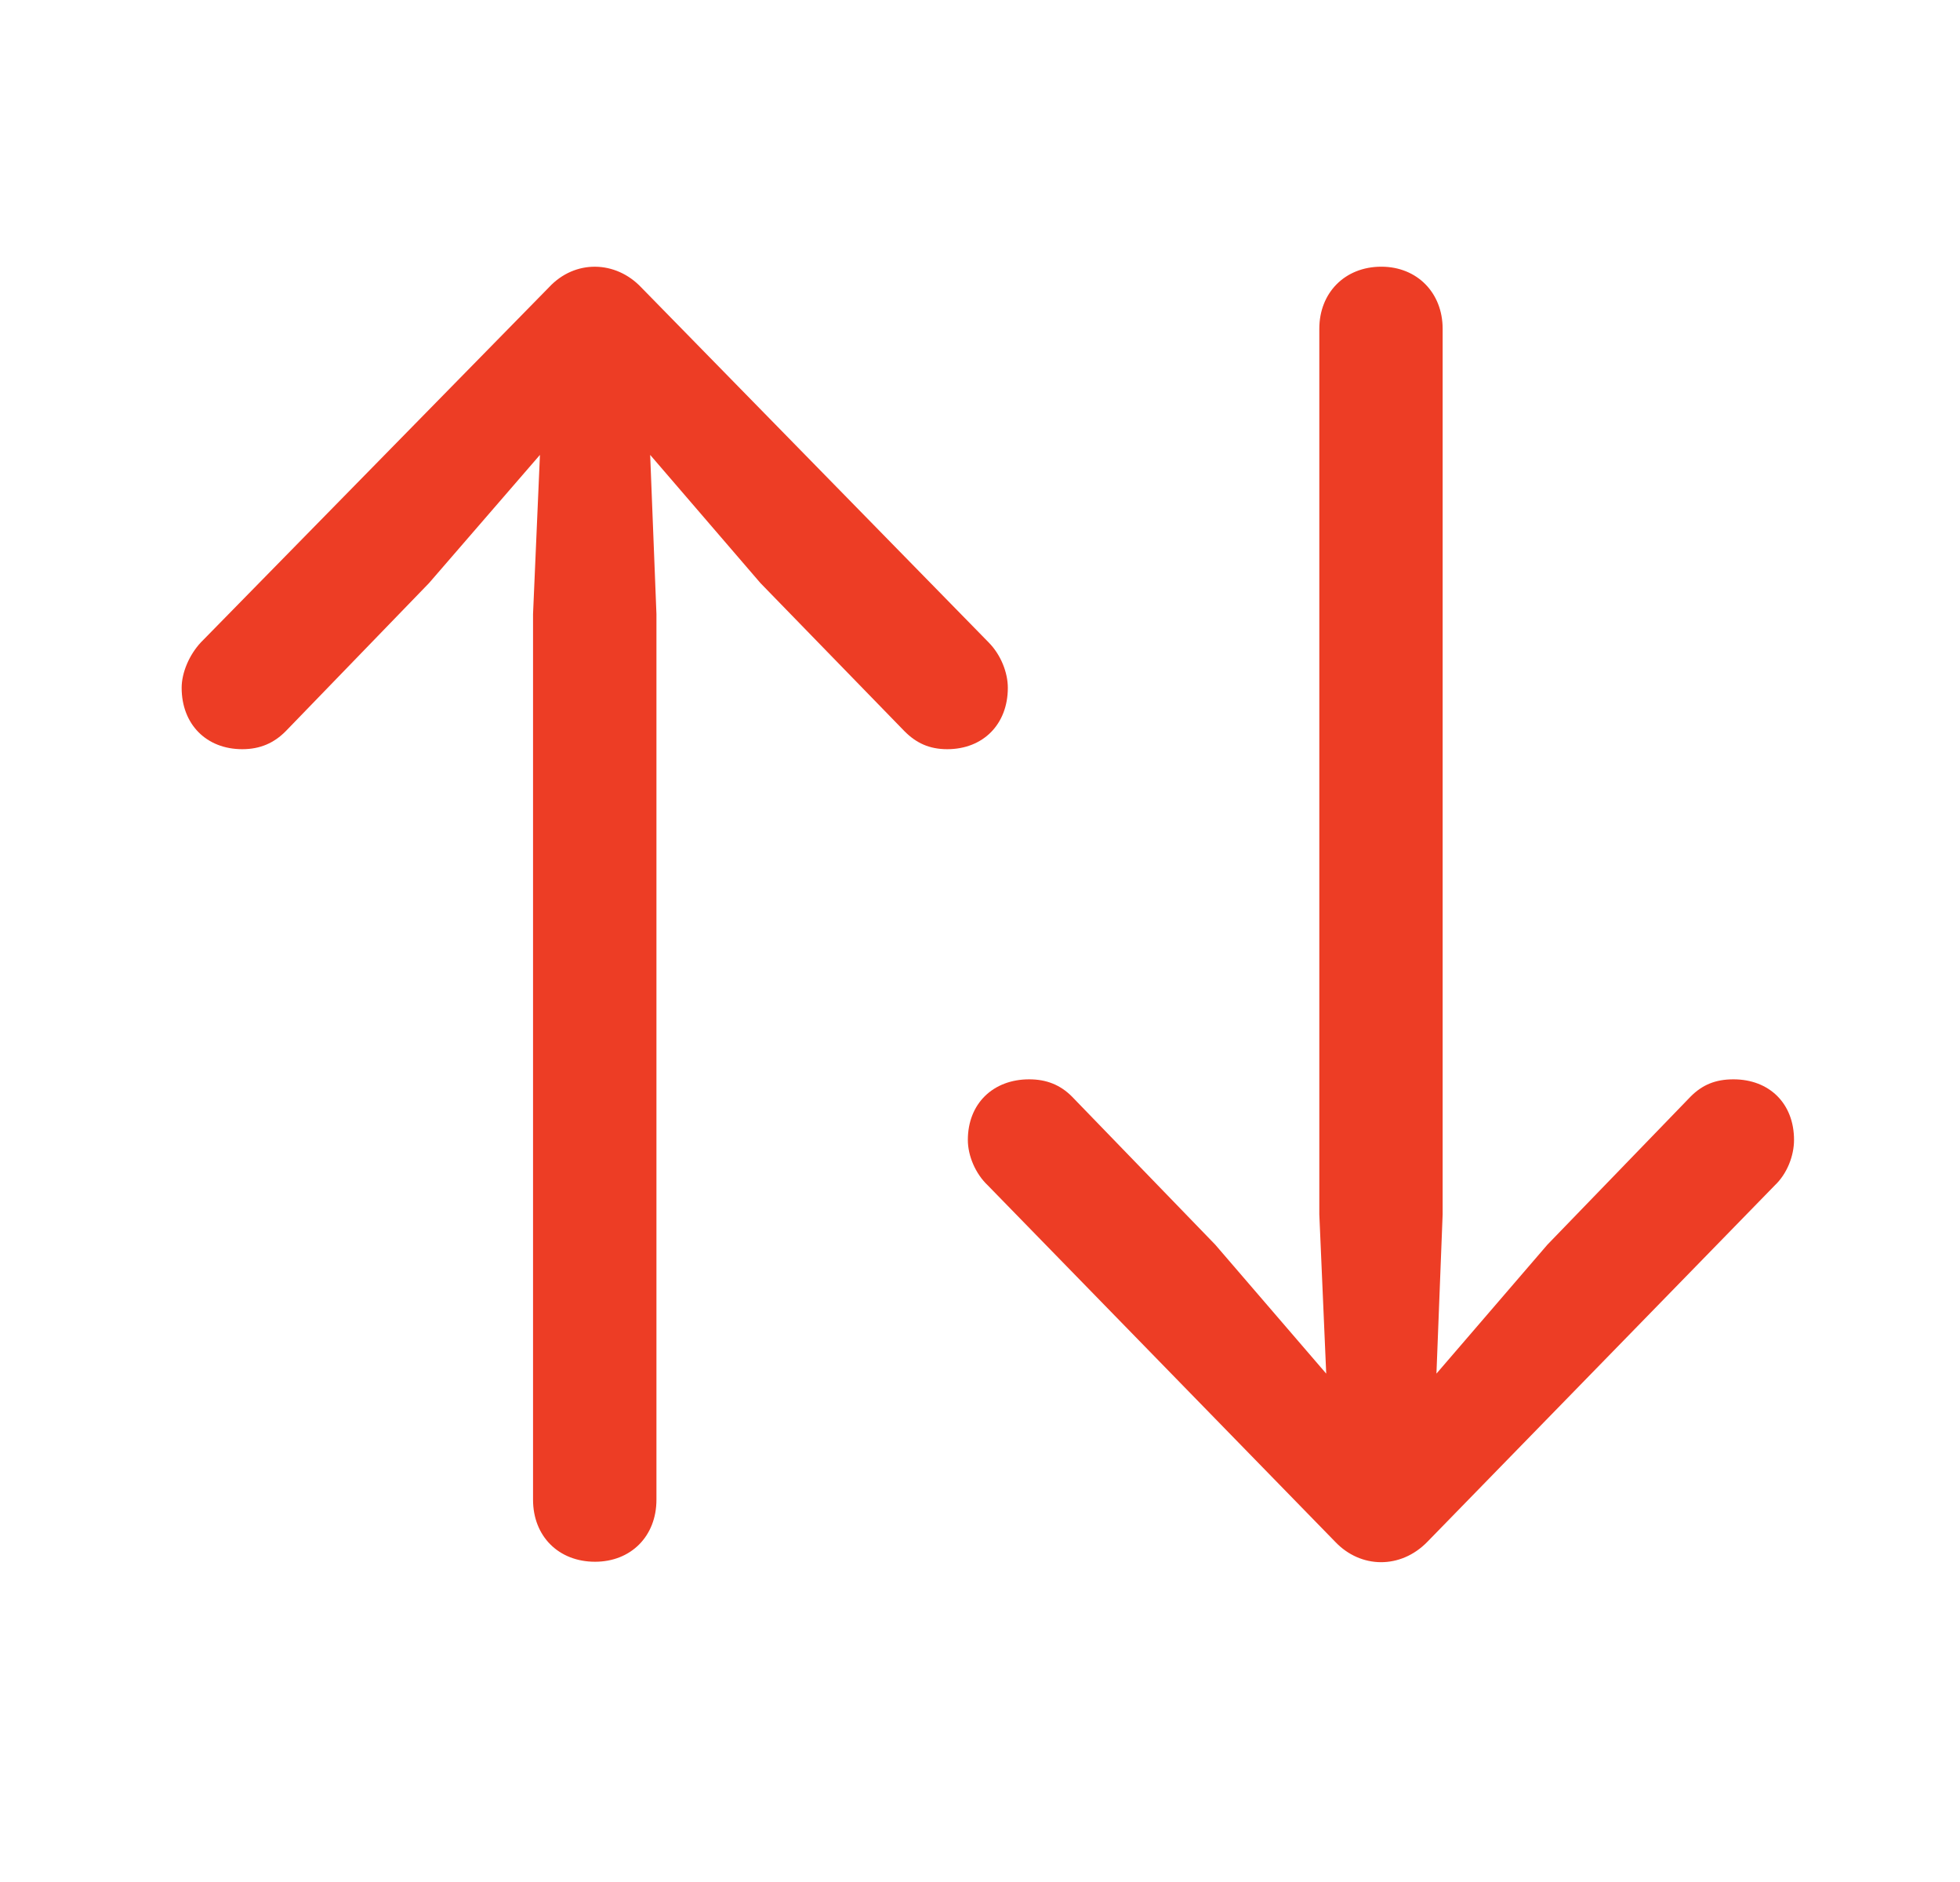
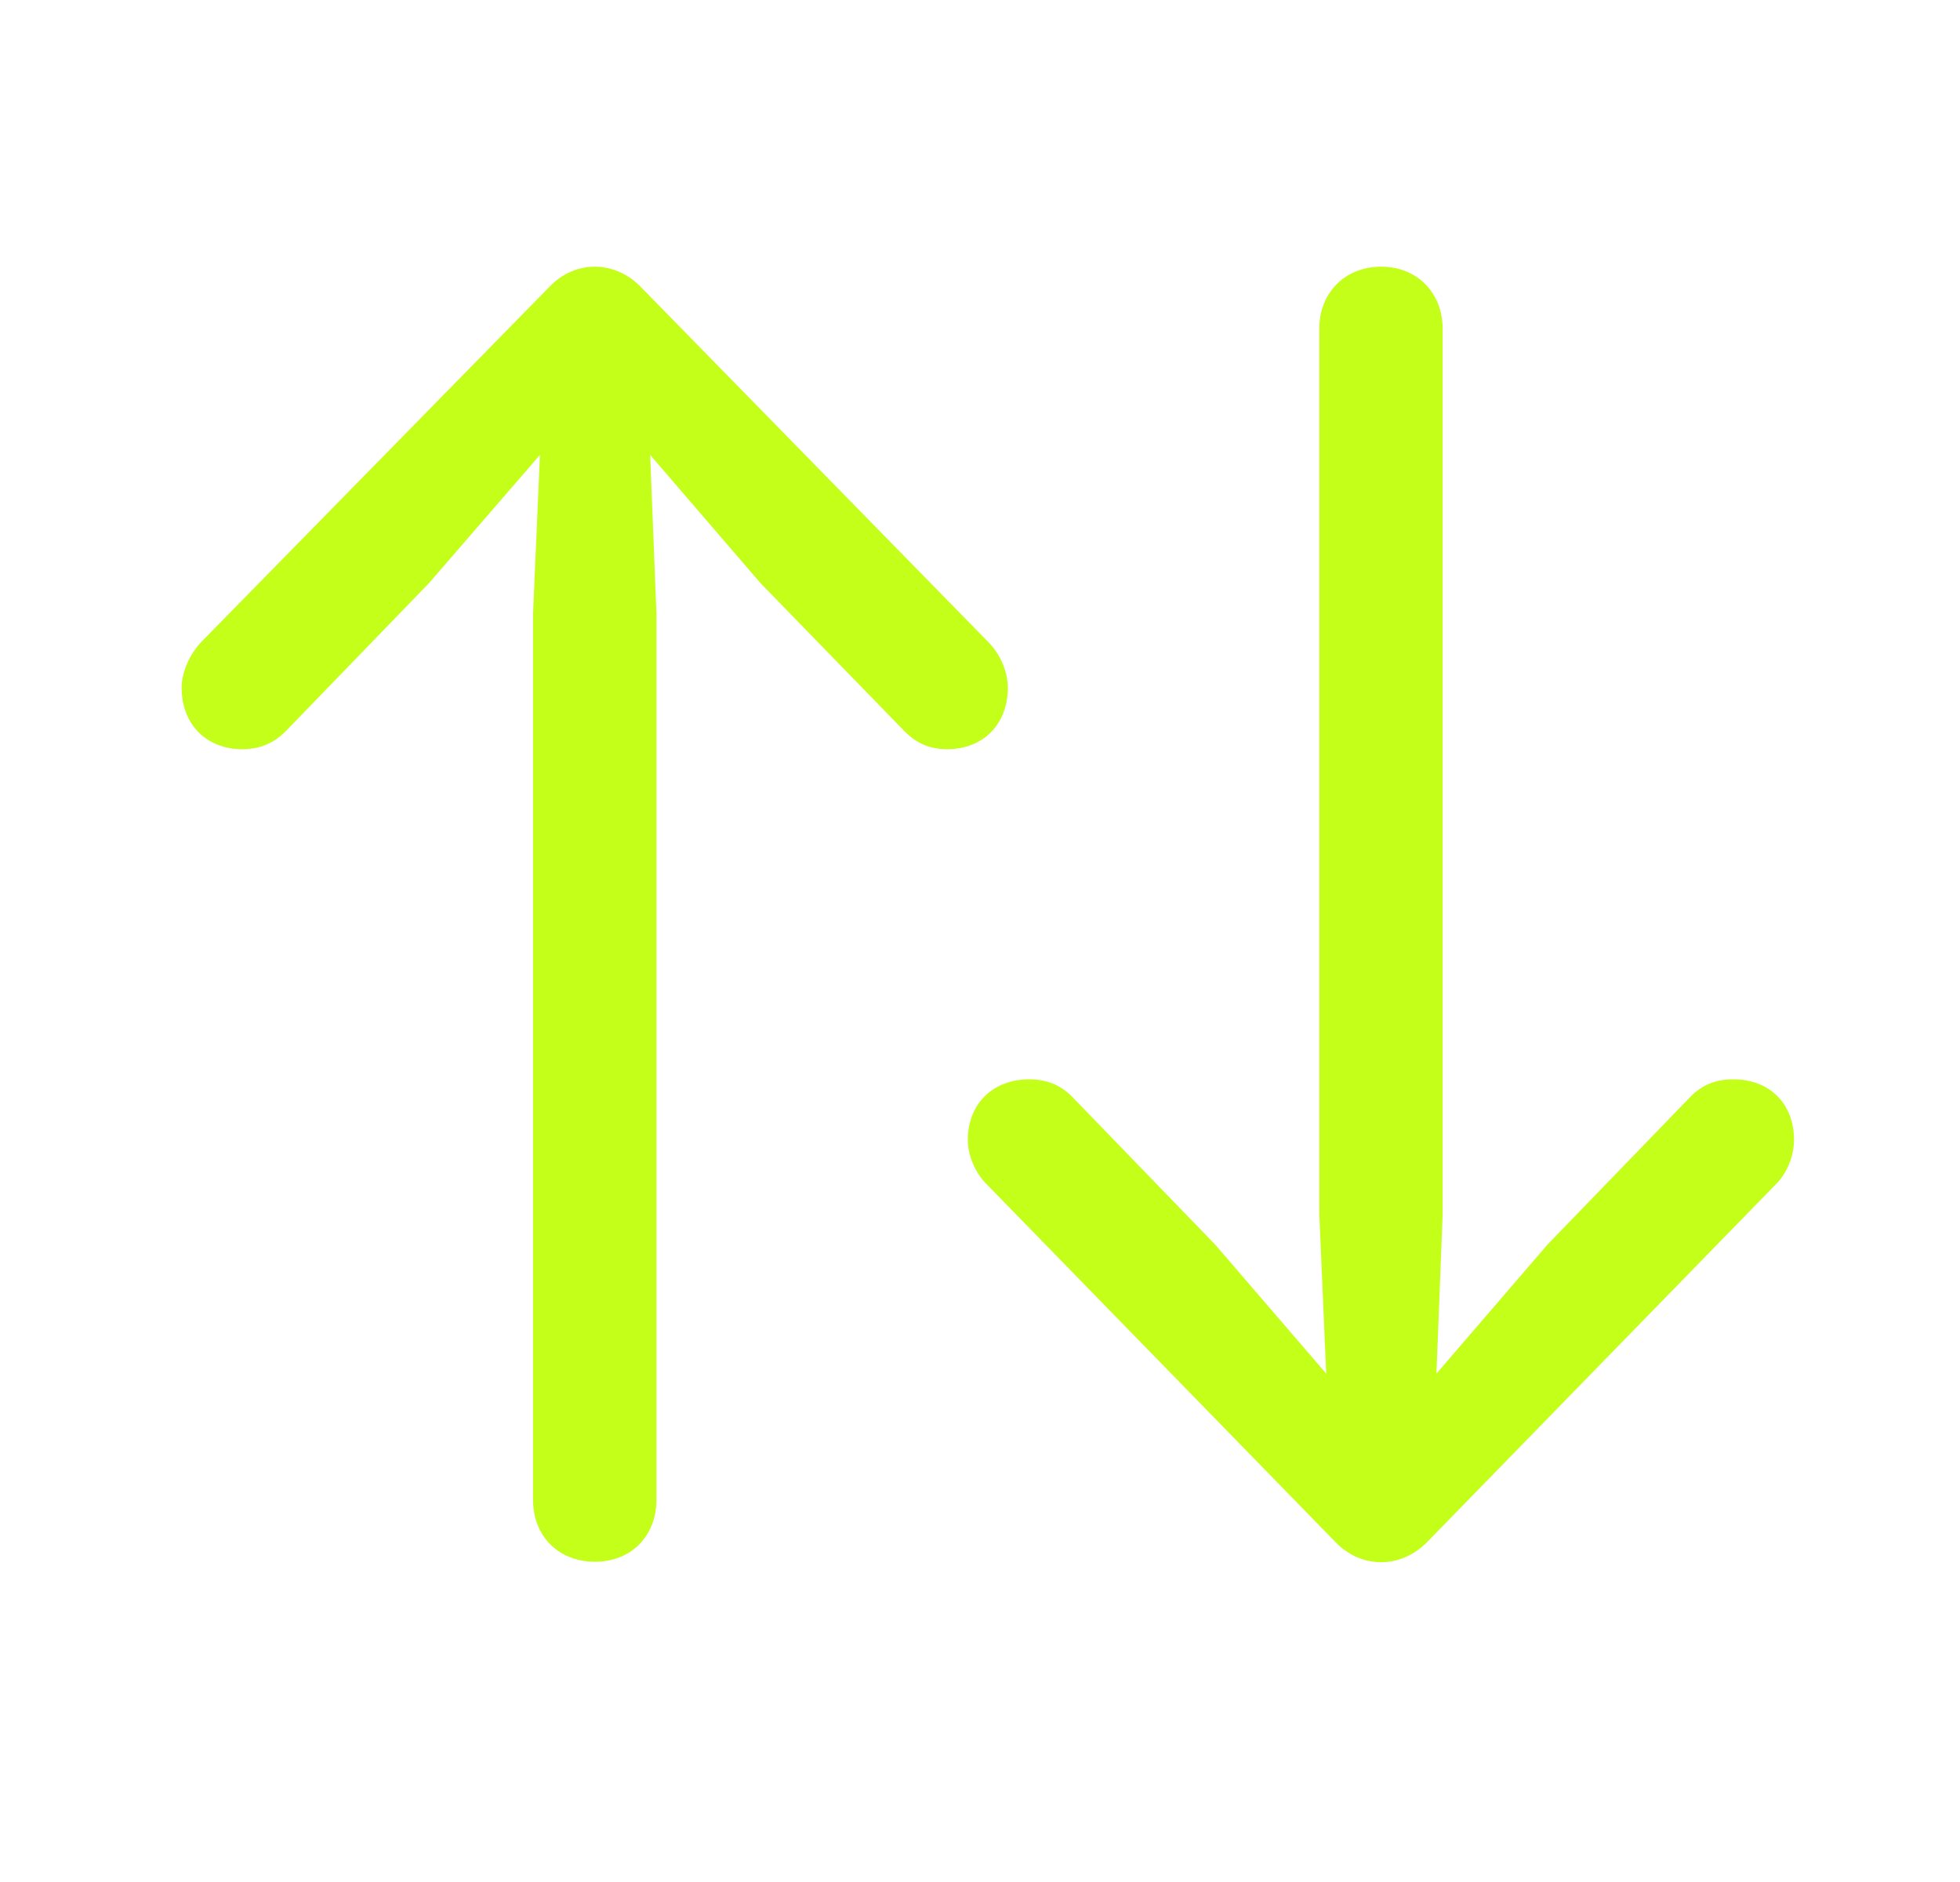
<svg xmlns="http://www.w3.org/2000/svg" width="25" height="24" viewBox="0 0 25 24" fill="none">
-   <path d="M7.001 3.665L2.563 8.191C2.414 8.35 2.317 8.578 2.317 8.771C2.317 9.237 2.633 9.554 3.09 9.554C3.319 9.554 3.495 9.475 3.644 9.325L5.472 7.436L6.887 5.801L6.799 7.831V19.125C6.799 19.591 7.125 19.916 7.59 19.916C8.047 19.916 8.373 19.591 8.373 19.125V7.831L8.293 5.801L9.7 7.436L11.537 9.325C11.686 9.475 11.853 9.554 12.082 9.554C12.539 9.554 12.855 9.237 12.855 8.771C12.855 8.578 12.767 8.35 12.609 8.191L8.179 3.665C7.854 3.322 7.335 3.305 7.001 3.665ZM18.207 19.661L22.637 15.117C22.795 14.968 22.883 14.739 22.883 14.537C22.883 14.071 22.567 13.764 22.11 13.764C21.881 13.764 21.714 13.834 21.565 13.983L19.737 15.873L18.322 17.517L18.401 15.486V4.192C18.401 3.735 18.076 3.401 17.619 3.401C17.153 3.401 16.828 3.735 16.828 4.192V15.486L16.916 17.517L15.501 15.873L13.672 13.983C13.523 13.834 13.347 13.764 13.127 13.764C12.67 13.764 12.345 14.071 12.345 14.537C12.345 14.739 12.442 14.968 12.6 15.117L17.03 19.661C17.355 20.004 17.865 20.013 18.207 19.661Z" fill="#ED3D25" />
+   <path d="M7.001 3.665L2.563 8.191C2.414 8.35 2.317 8.578 2.317 8.771C2.317 9.237 2.633 9.554 3.09 9.554C3.319 9.554 3.495 9.475 3.644 9.325L5.472 7.436L6.887 5.801L6.799 7.831V19.125C6.799 19.591 7.125 19.916 7.59 19.916C8.047 19.916 8.373 19.591 8.373 19.125V7.831L8.293 5.801L9.7 7.436L11.537 9.325C11.686 9.475 11.853 9.554 12.082 9.554C12.539 9.554 12.855 9.237 12.855 8.771C12.855 8.578 12.767 8.35 12.609 8.191L8.179 3.665C7.854 3.322 7.335 3.305 7.001 3.665ZM18.207 19.661L22.637 15.117C22.795 14.968 22.883 14.739 22.883 14.537C22.883 14.071 22.567 13.764 22.11 13.764C21.881 13.764 21.714 13.834 21.565 13.983L19.737 15.873L18.322 17.517L18.401 15.486V4.192C18.401 3.735 18.076 3.401 17.619 3.401C17.153 3.401 16.828 3.735 16.828 4.192V15.486L16.916 17.517L15.501 15.873L13.672 13.983C13.523 13.834 13.347 13.764 13.127 13.764C12.67 13.764 12.345 14.071 12.345 14.537C12.345 14.739 12.442 14.968 12.6 15.117L17.03 19.661C17.355 20.004 17.865 20.013 18.207 19.661Z" fill="#C3FF19" />
</svg>
